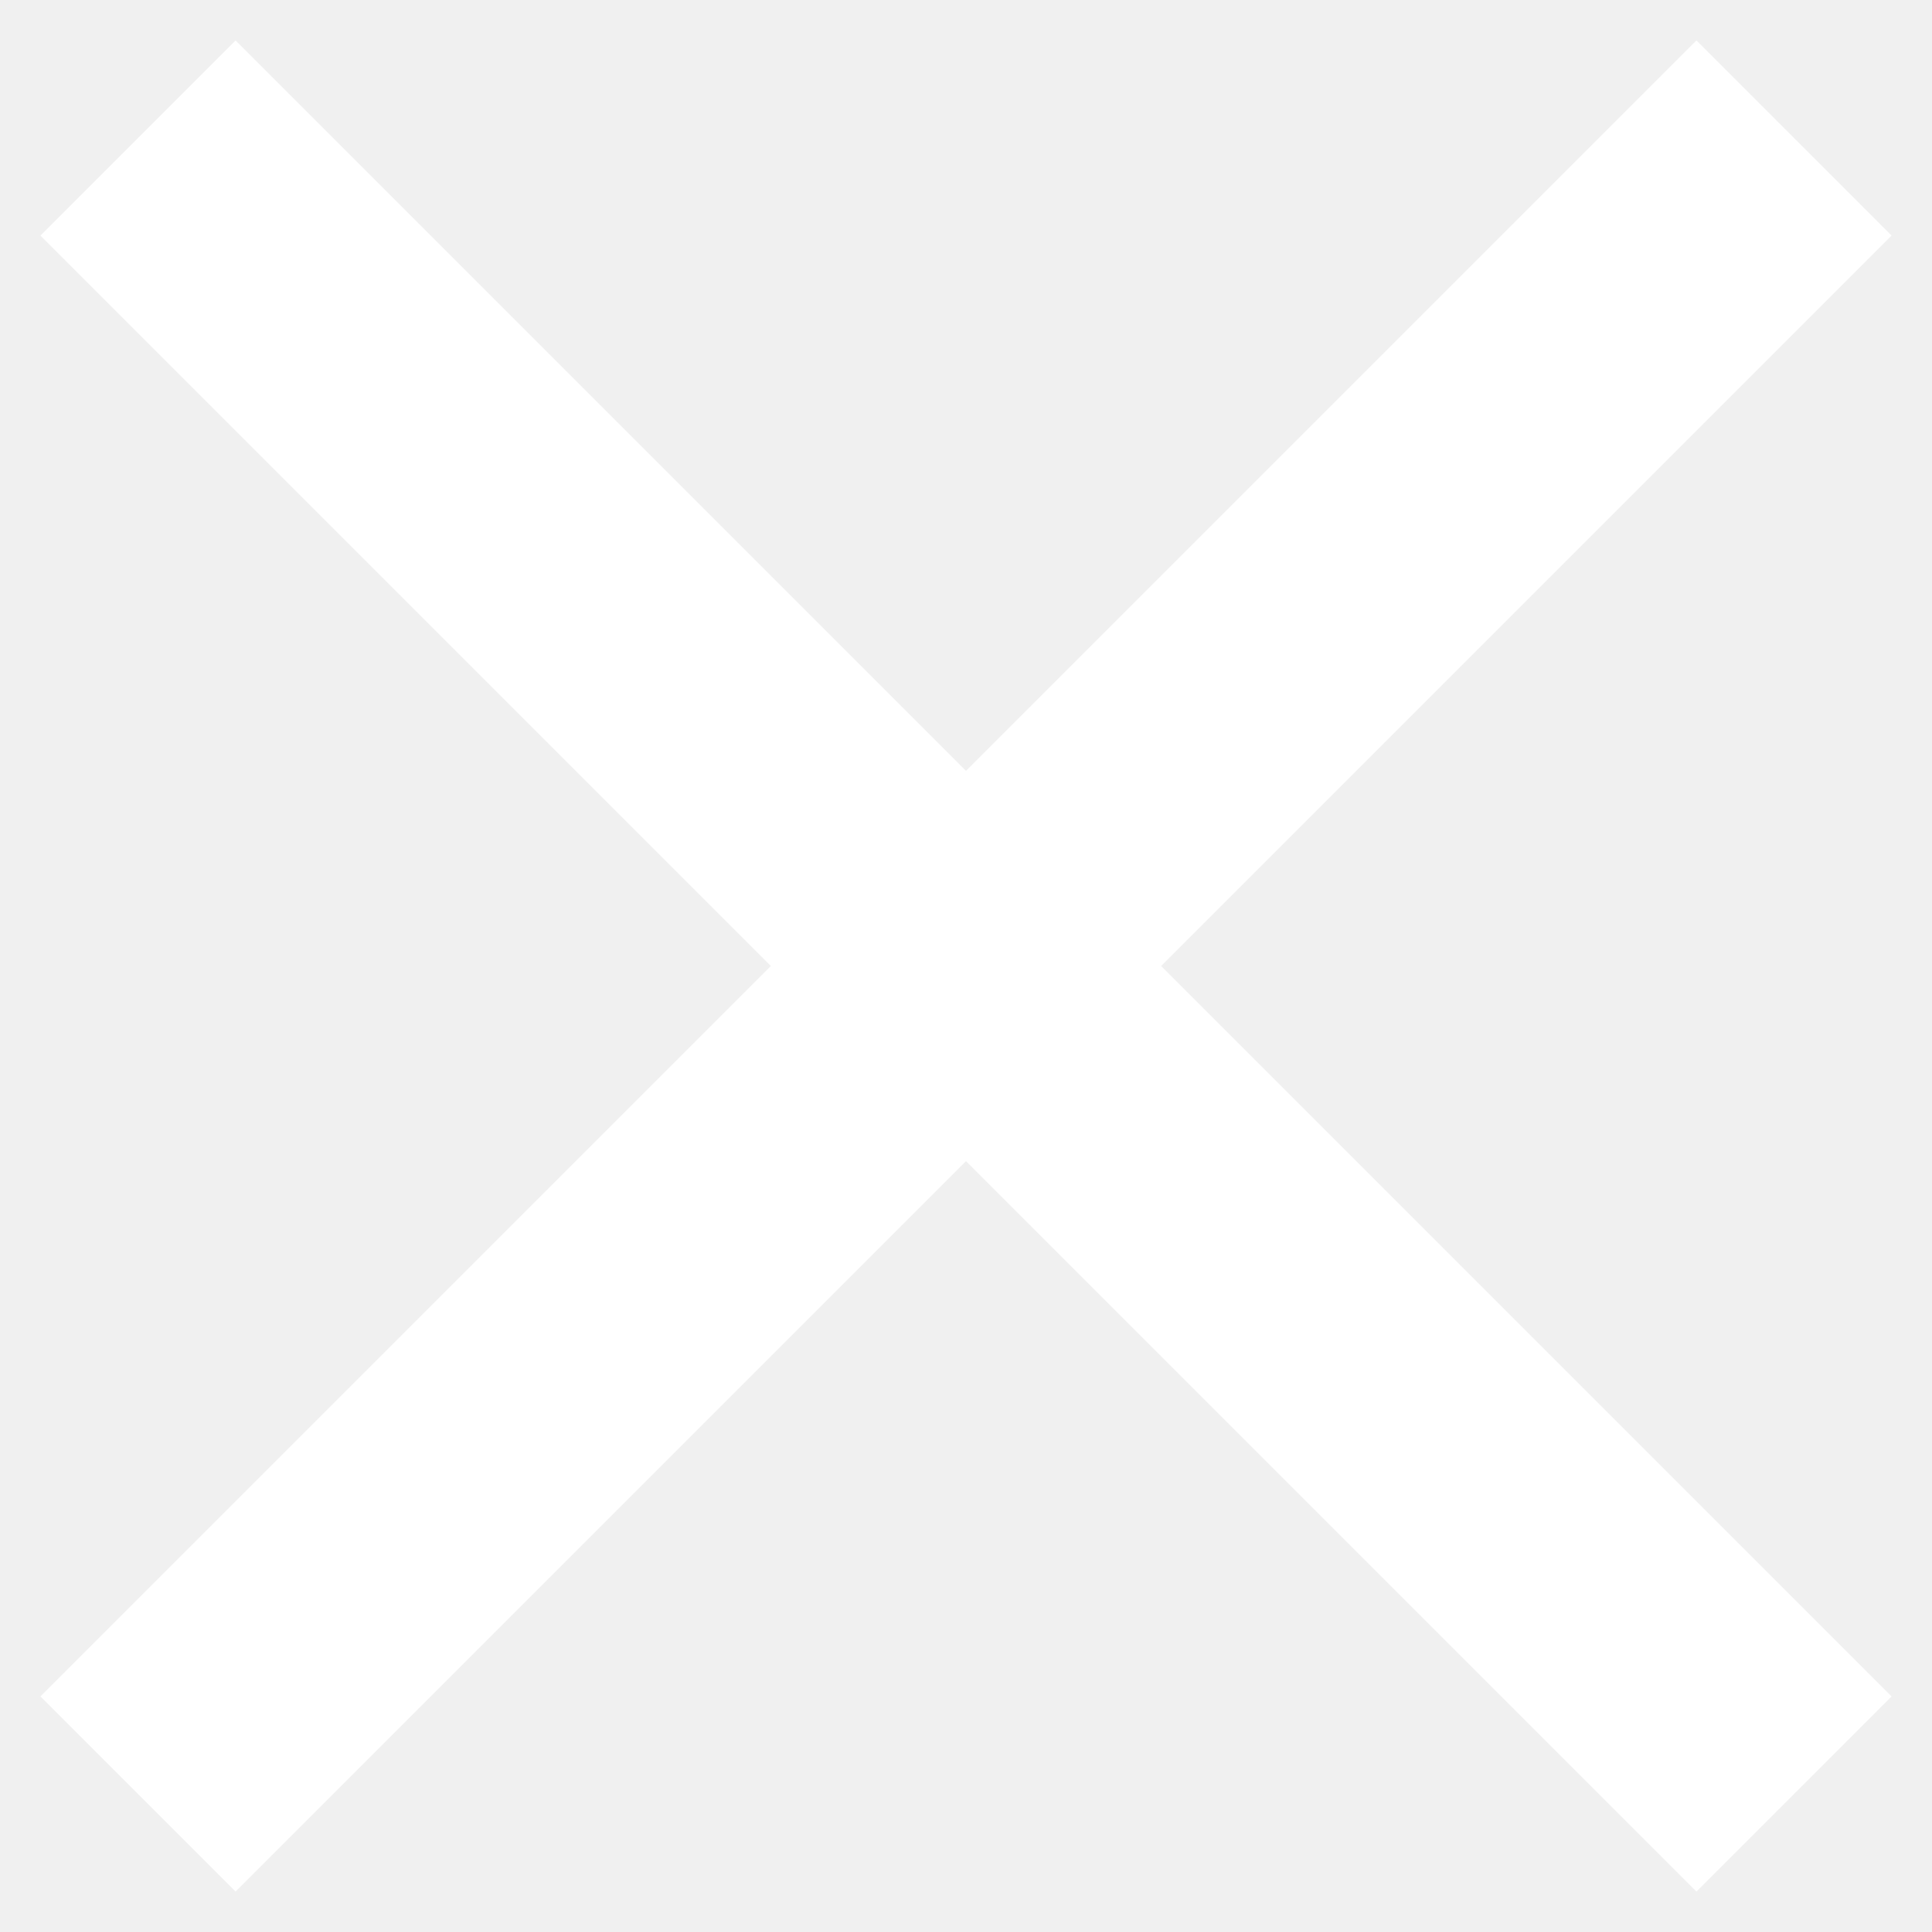
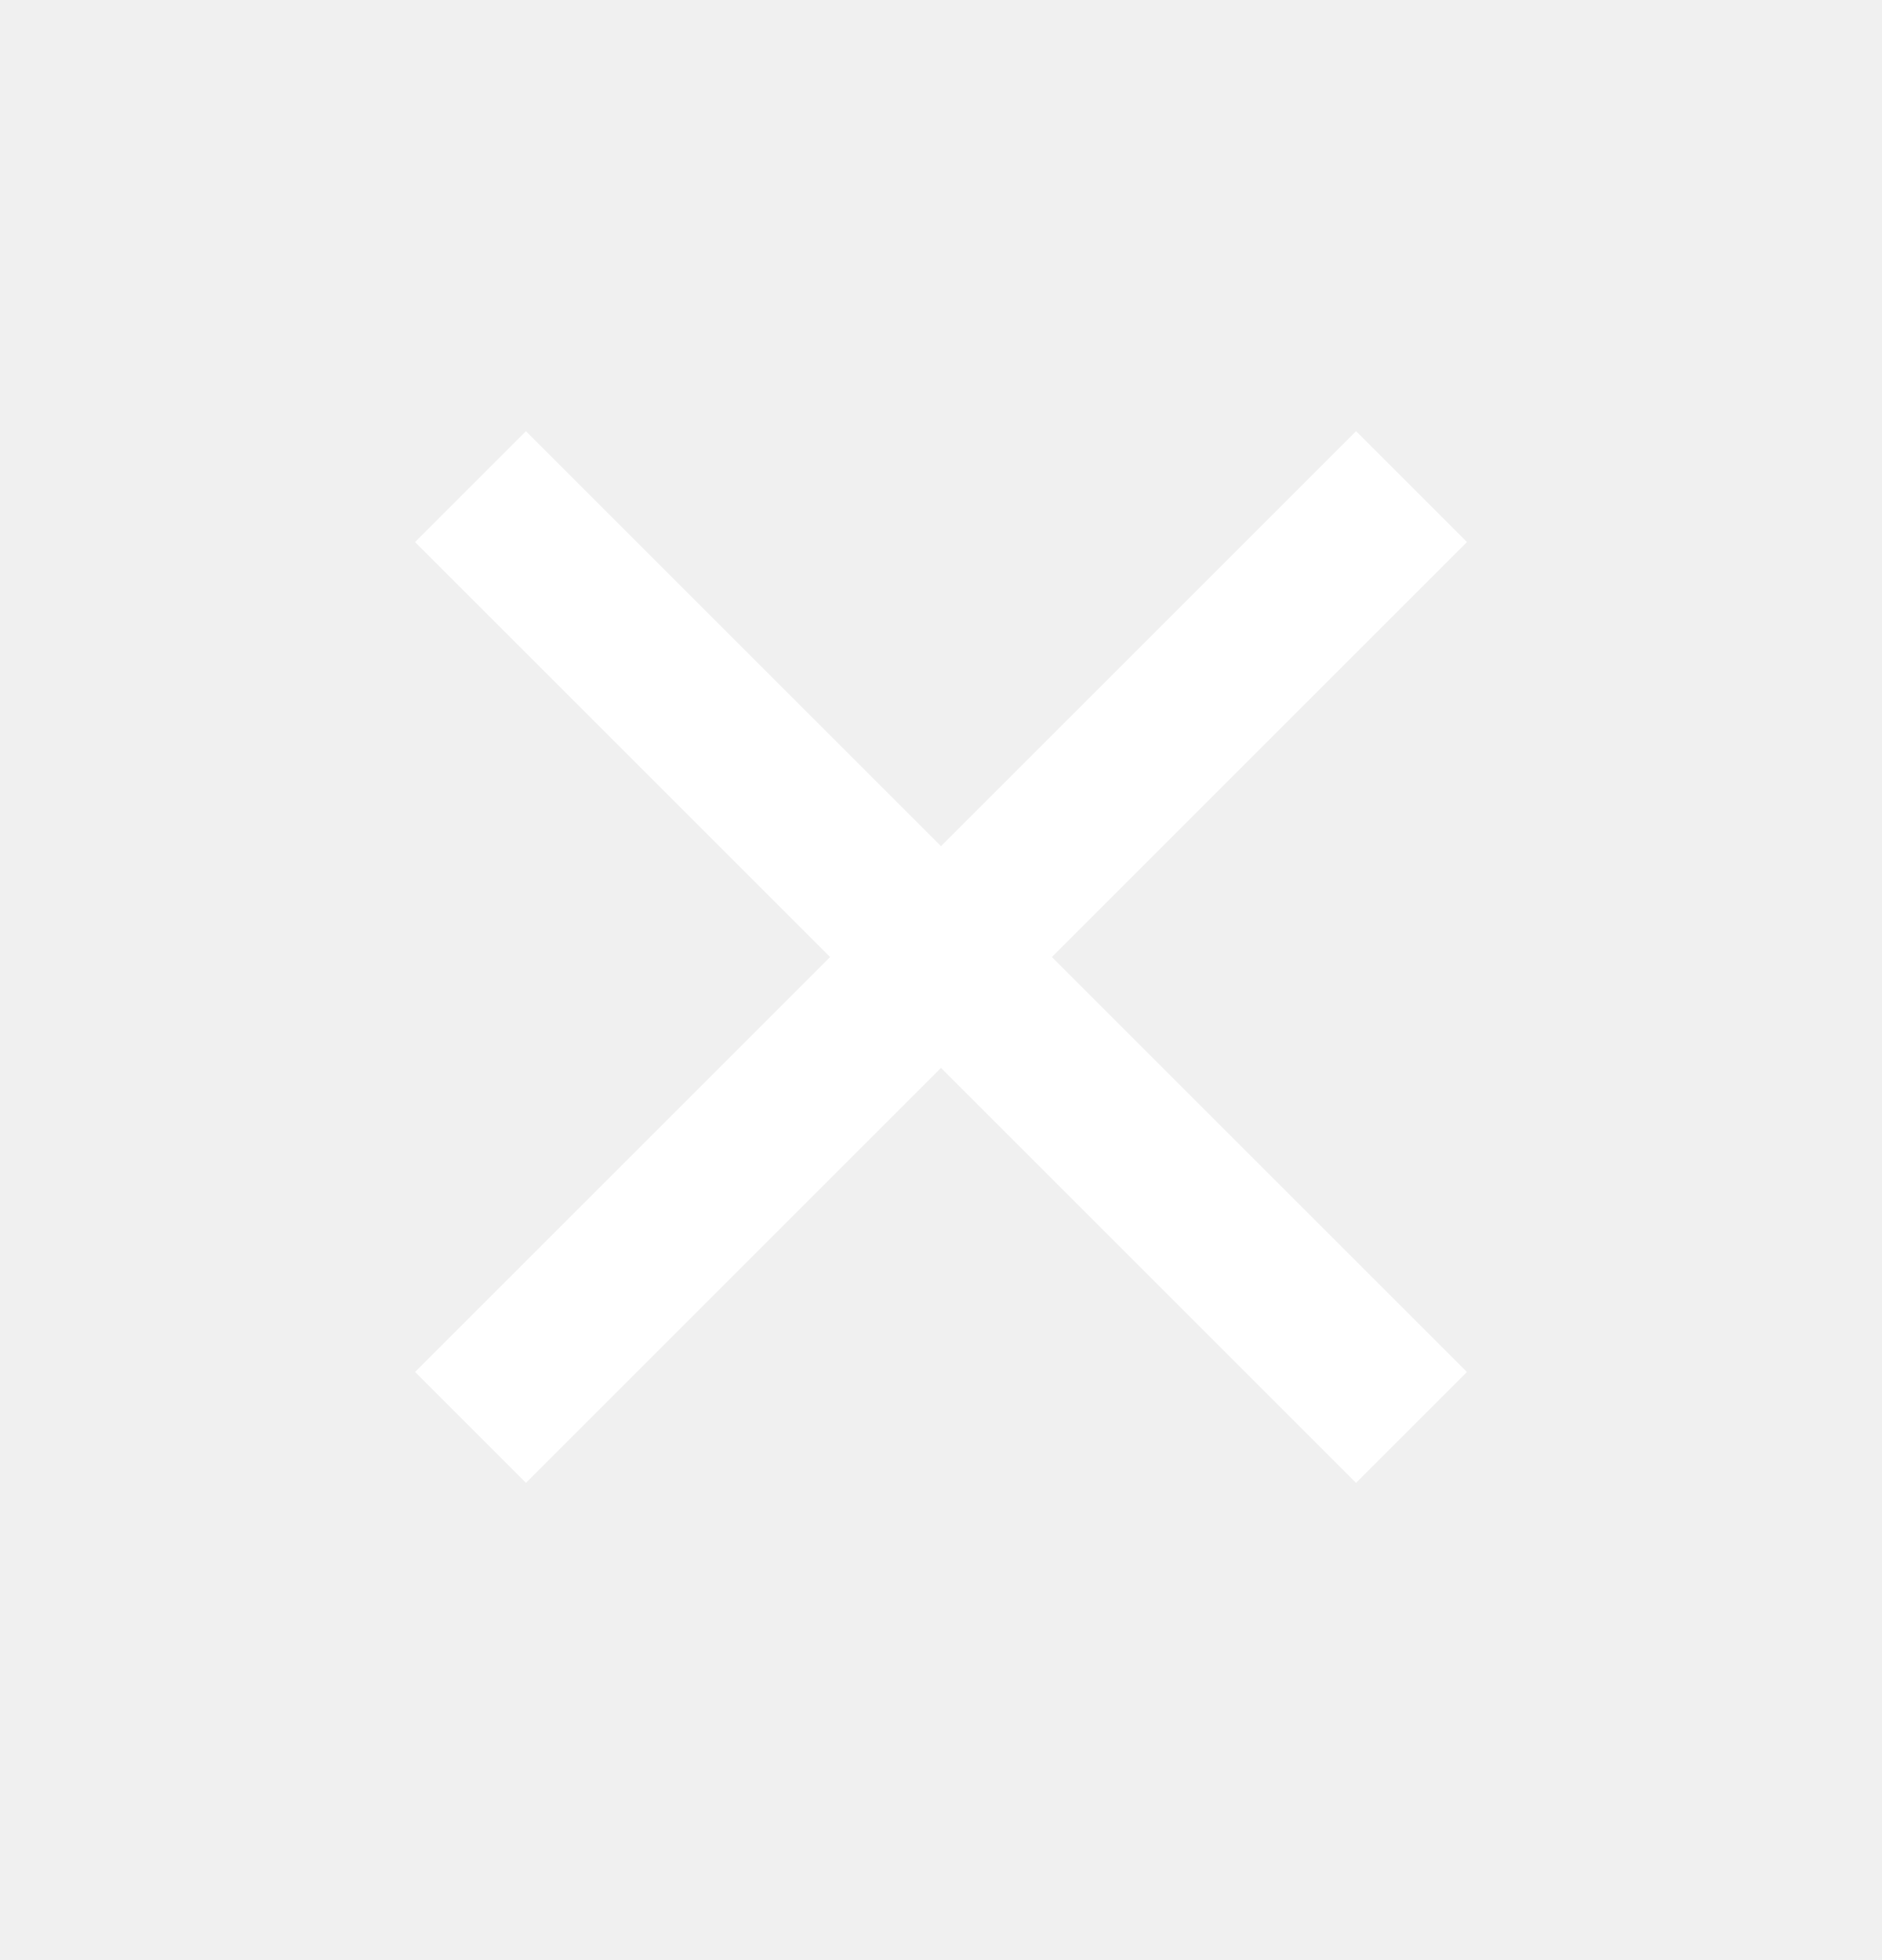
- <svg xmlns="http://www.w3.org/2000/svg" width="14" height="14" viewBox="0 0 14 14" fill="none">
-   <g id="01 align center">
-     <path id="Vector" d="M13.707 1.707L12.293 0.293L7 5.586L1.707 0.293L0.293 1.707L5.586 7L0.293 12.293L1.707 13.707L7 8.414L12.293 13.707L13.707 12.293L8.414 7L13.707 1.707Z" fill="white" />
-   </g>
+ <svg xmlns="http://www.w3.org/2000/svg" width="24" height="25" viewBox="0 0 24 25" fill="none">
+   <path d="M18.707 6.914L17.293 5.5L12 10.793L6.707 5.5L5.293 6.914L10.586 12.207L5.293 17.5L6.707 18.914L12 13.621L17.293 18.914L18.707 17.5L13.414 12.207L18.707 6.914Z" fill="white" />
</svg>
